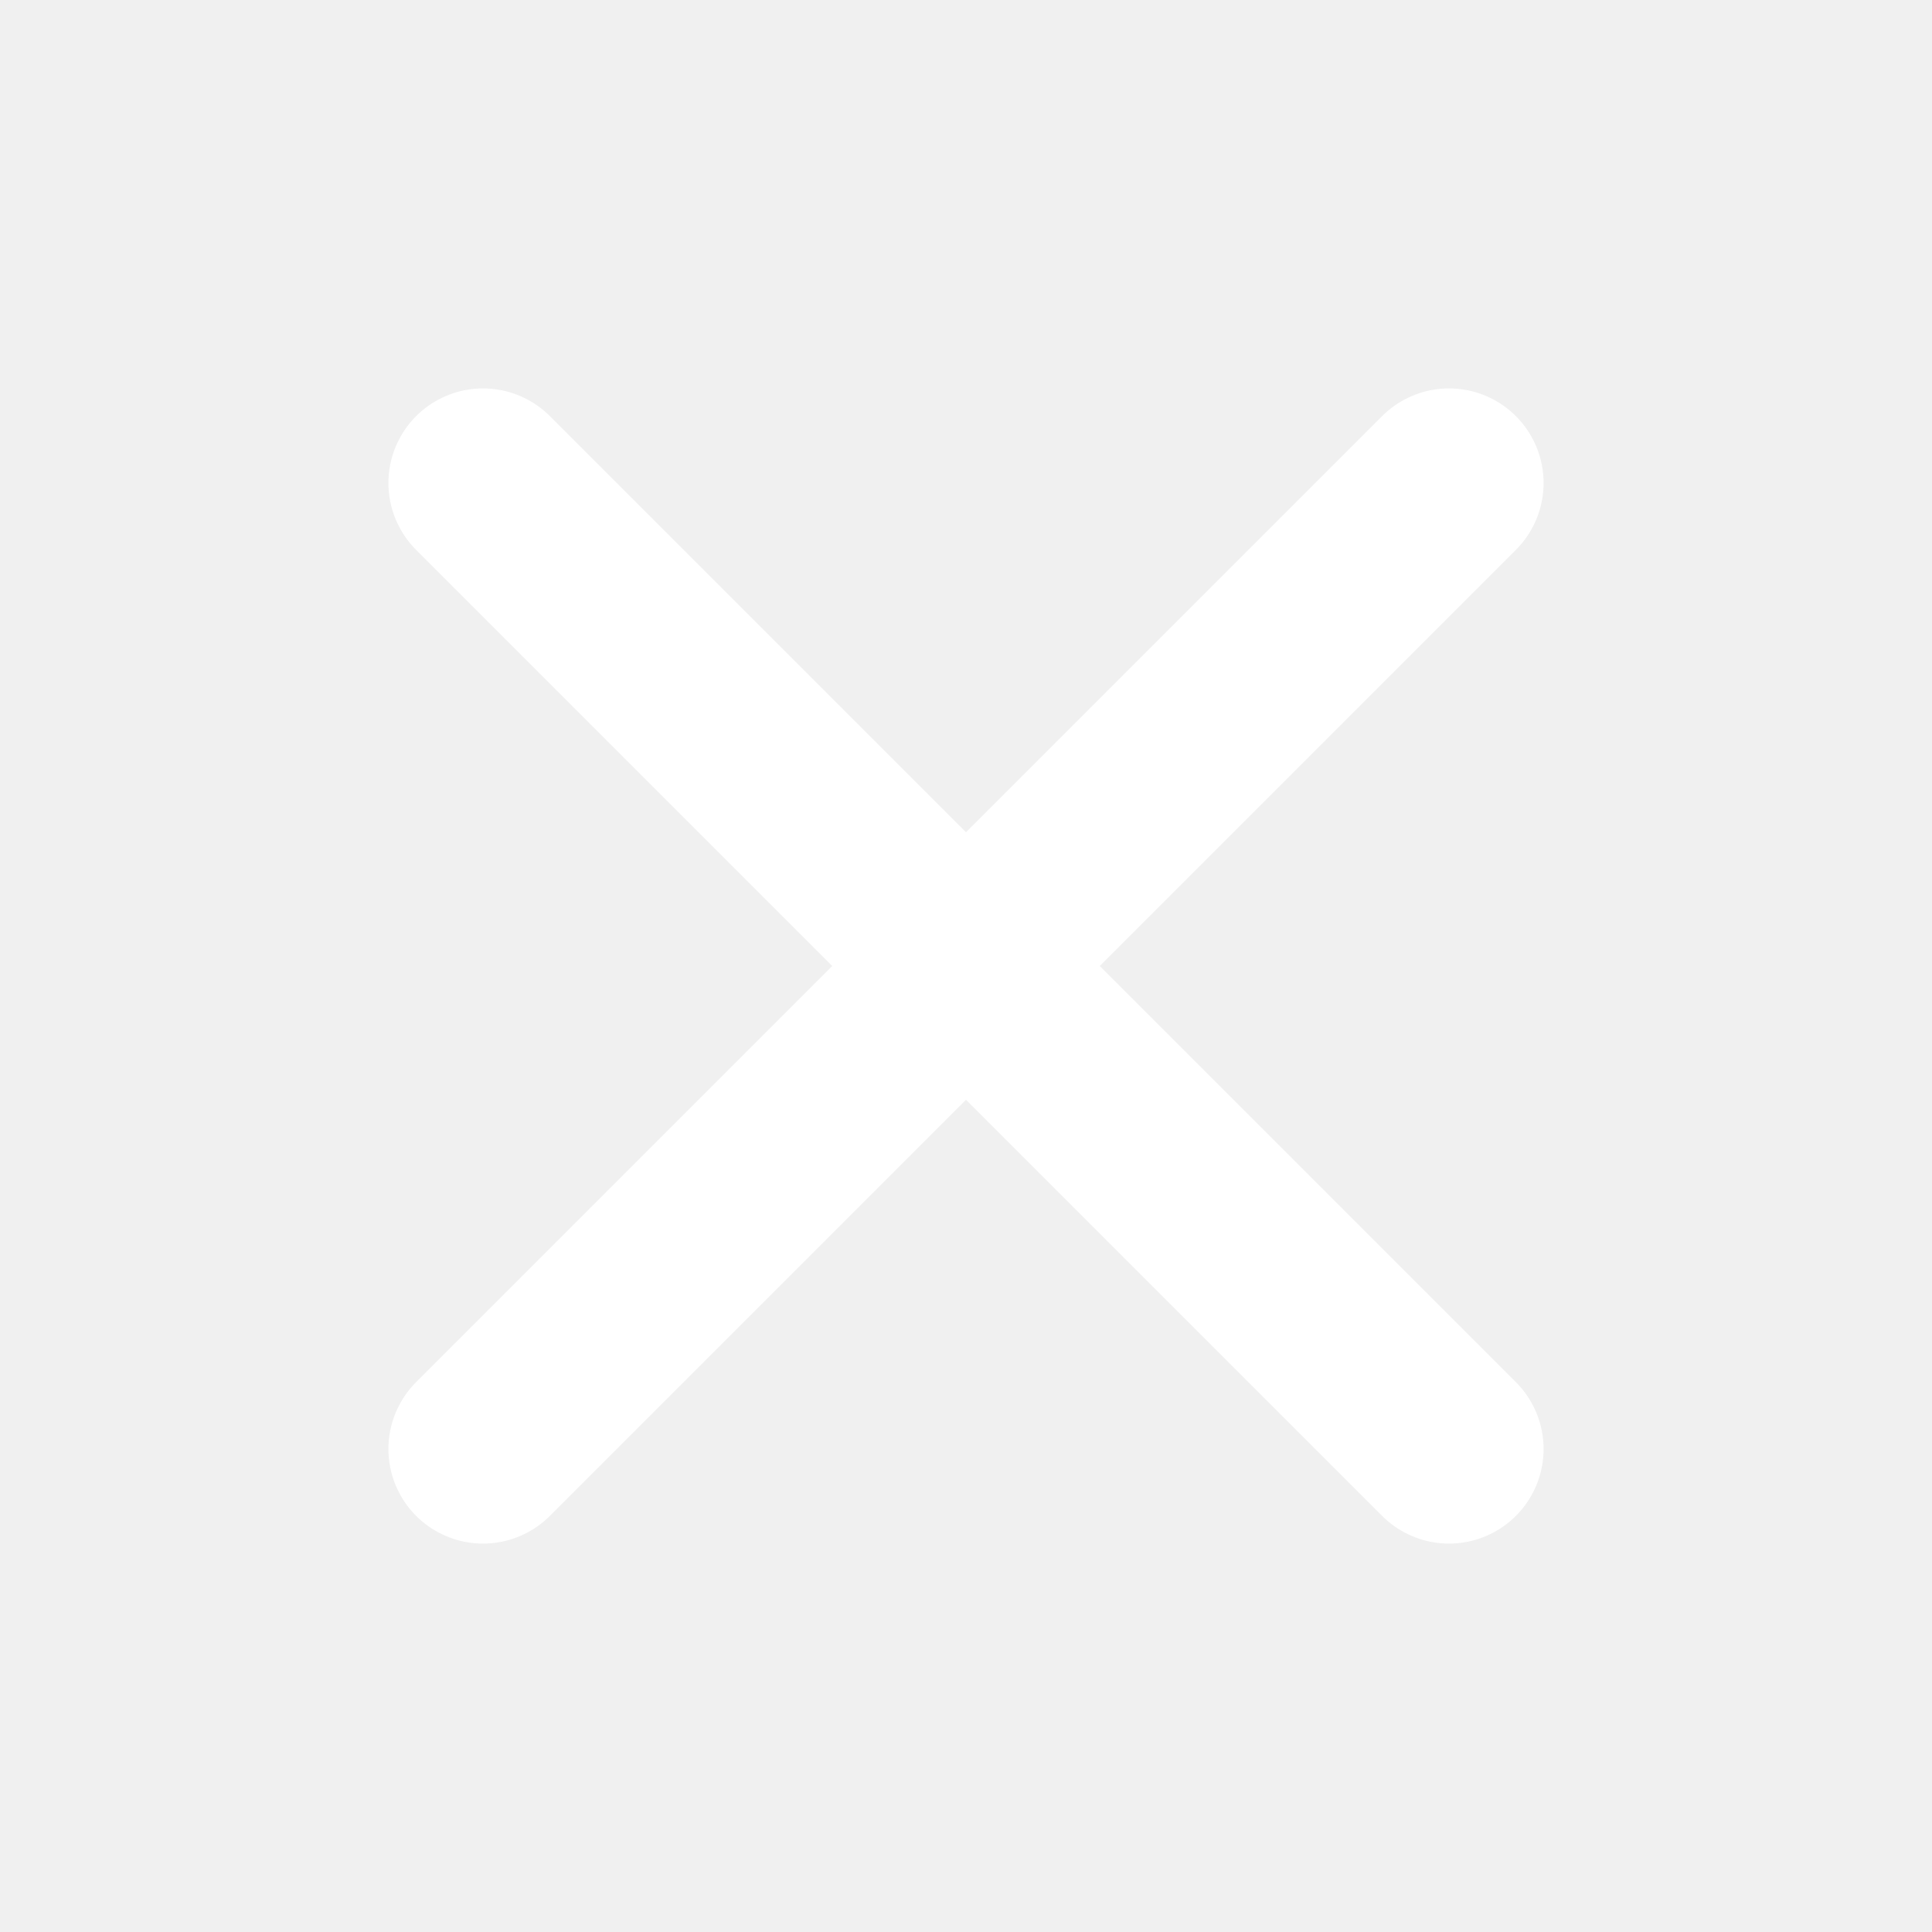
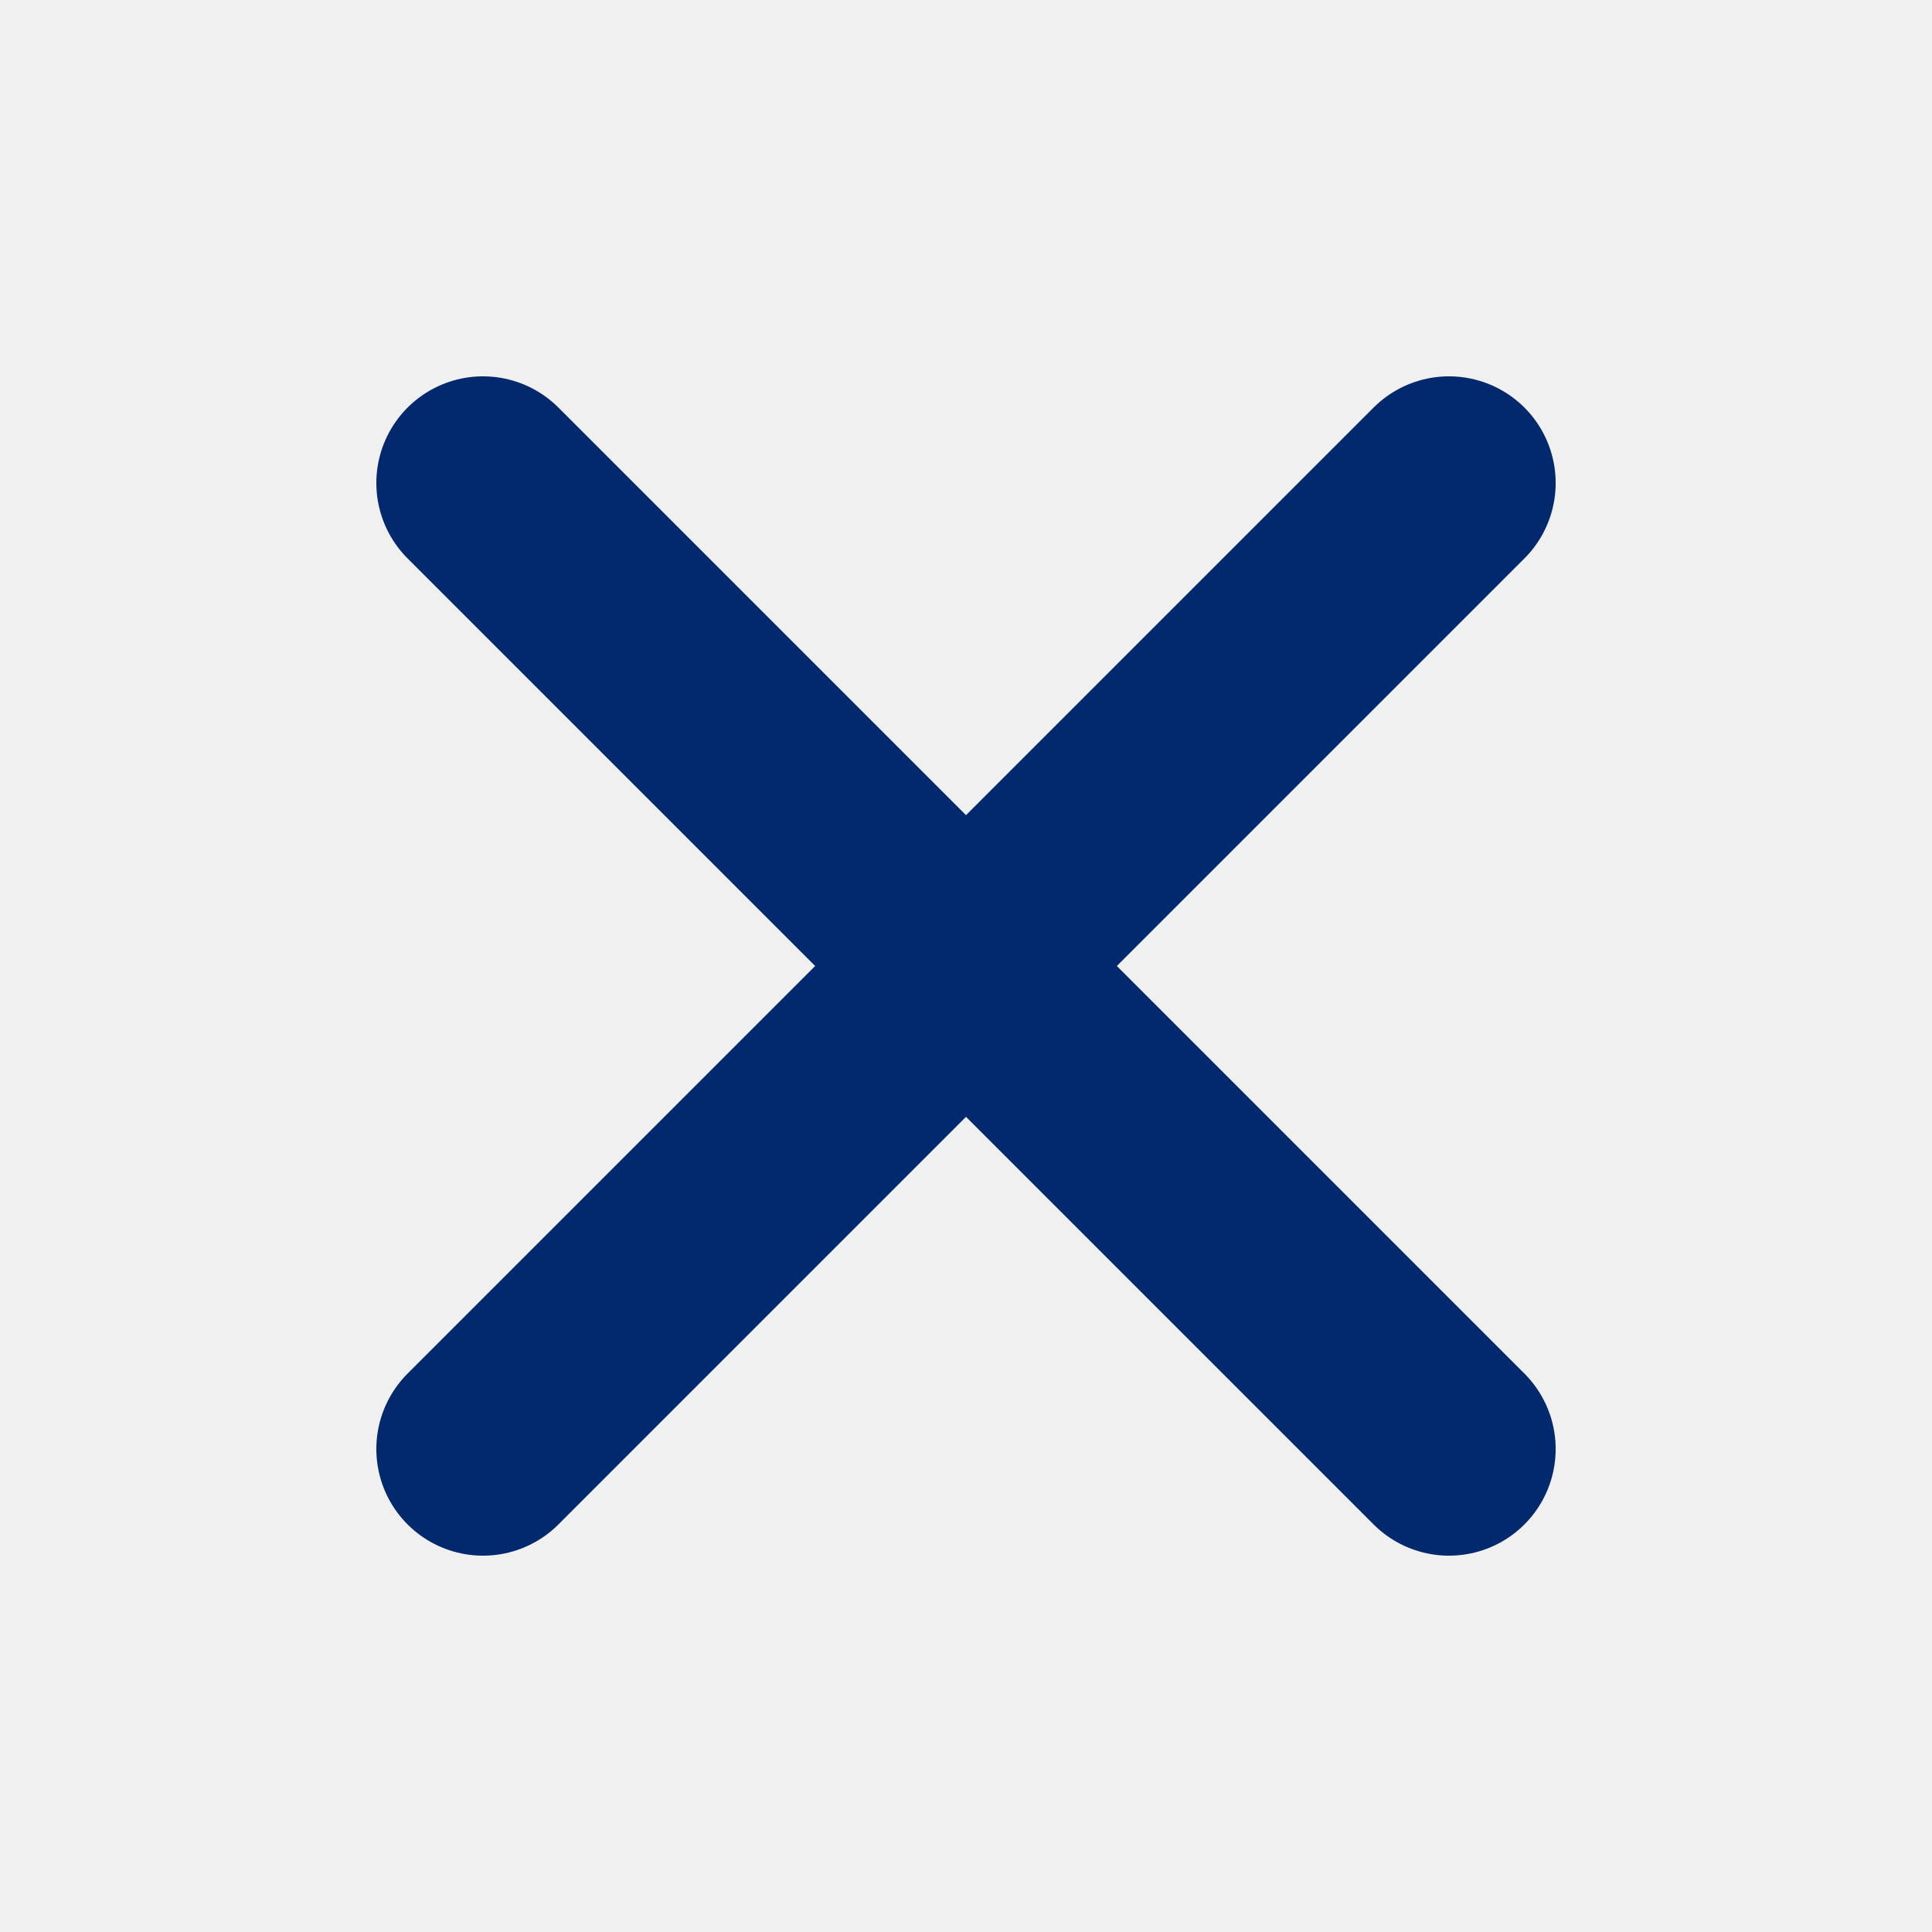
- <svg xmlns="http://www.w3.org/2000/svg" width="24" height="24" viewBox="0 0 24 24" fill="none" stroke="white" stroke-width="2.35" stroke-linecap="round" stroke-linejoin="round">
+ <svg xmlns="http://www.w3.org/2000/svg" width="24" height="24" viewBox="0 0 24 24" fill="none" stroke="#02286E" stroke-width="2.65" stroke-linecap="round" stroke-linejoin="round">
  <path d="M18 6 6 18" />
  <path d="m6 6 12 12" />
</svg>
